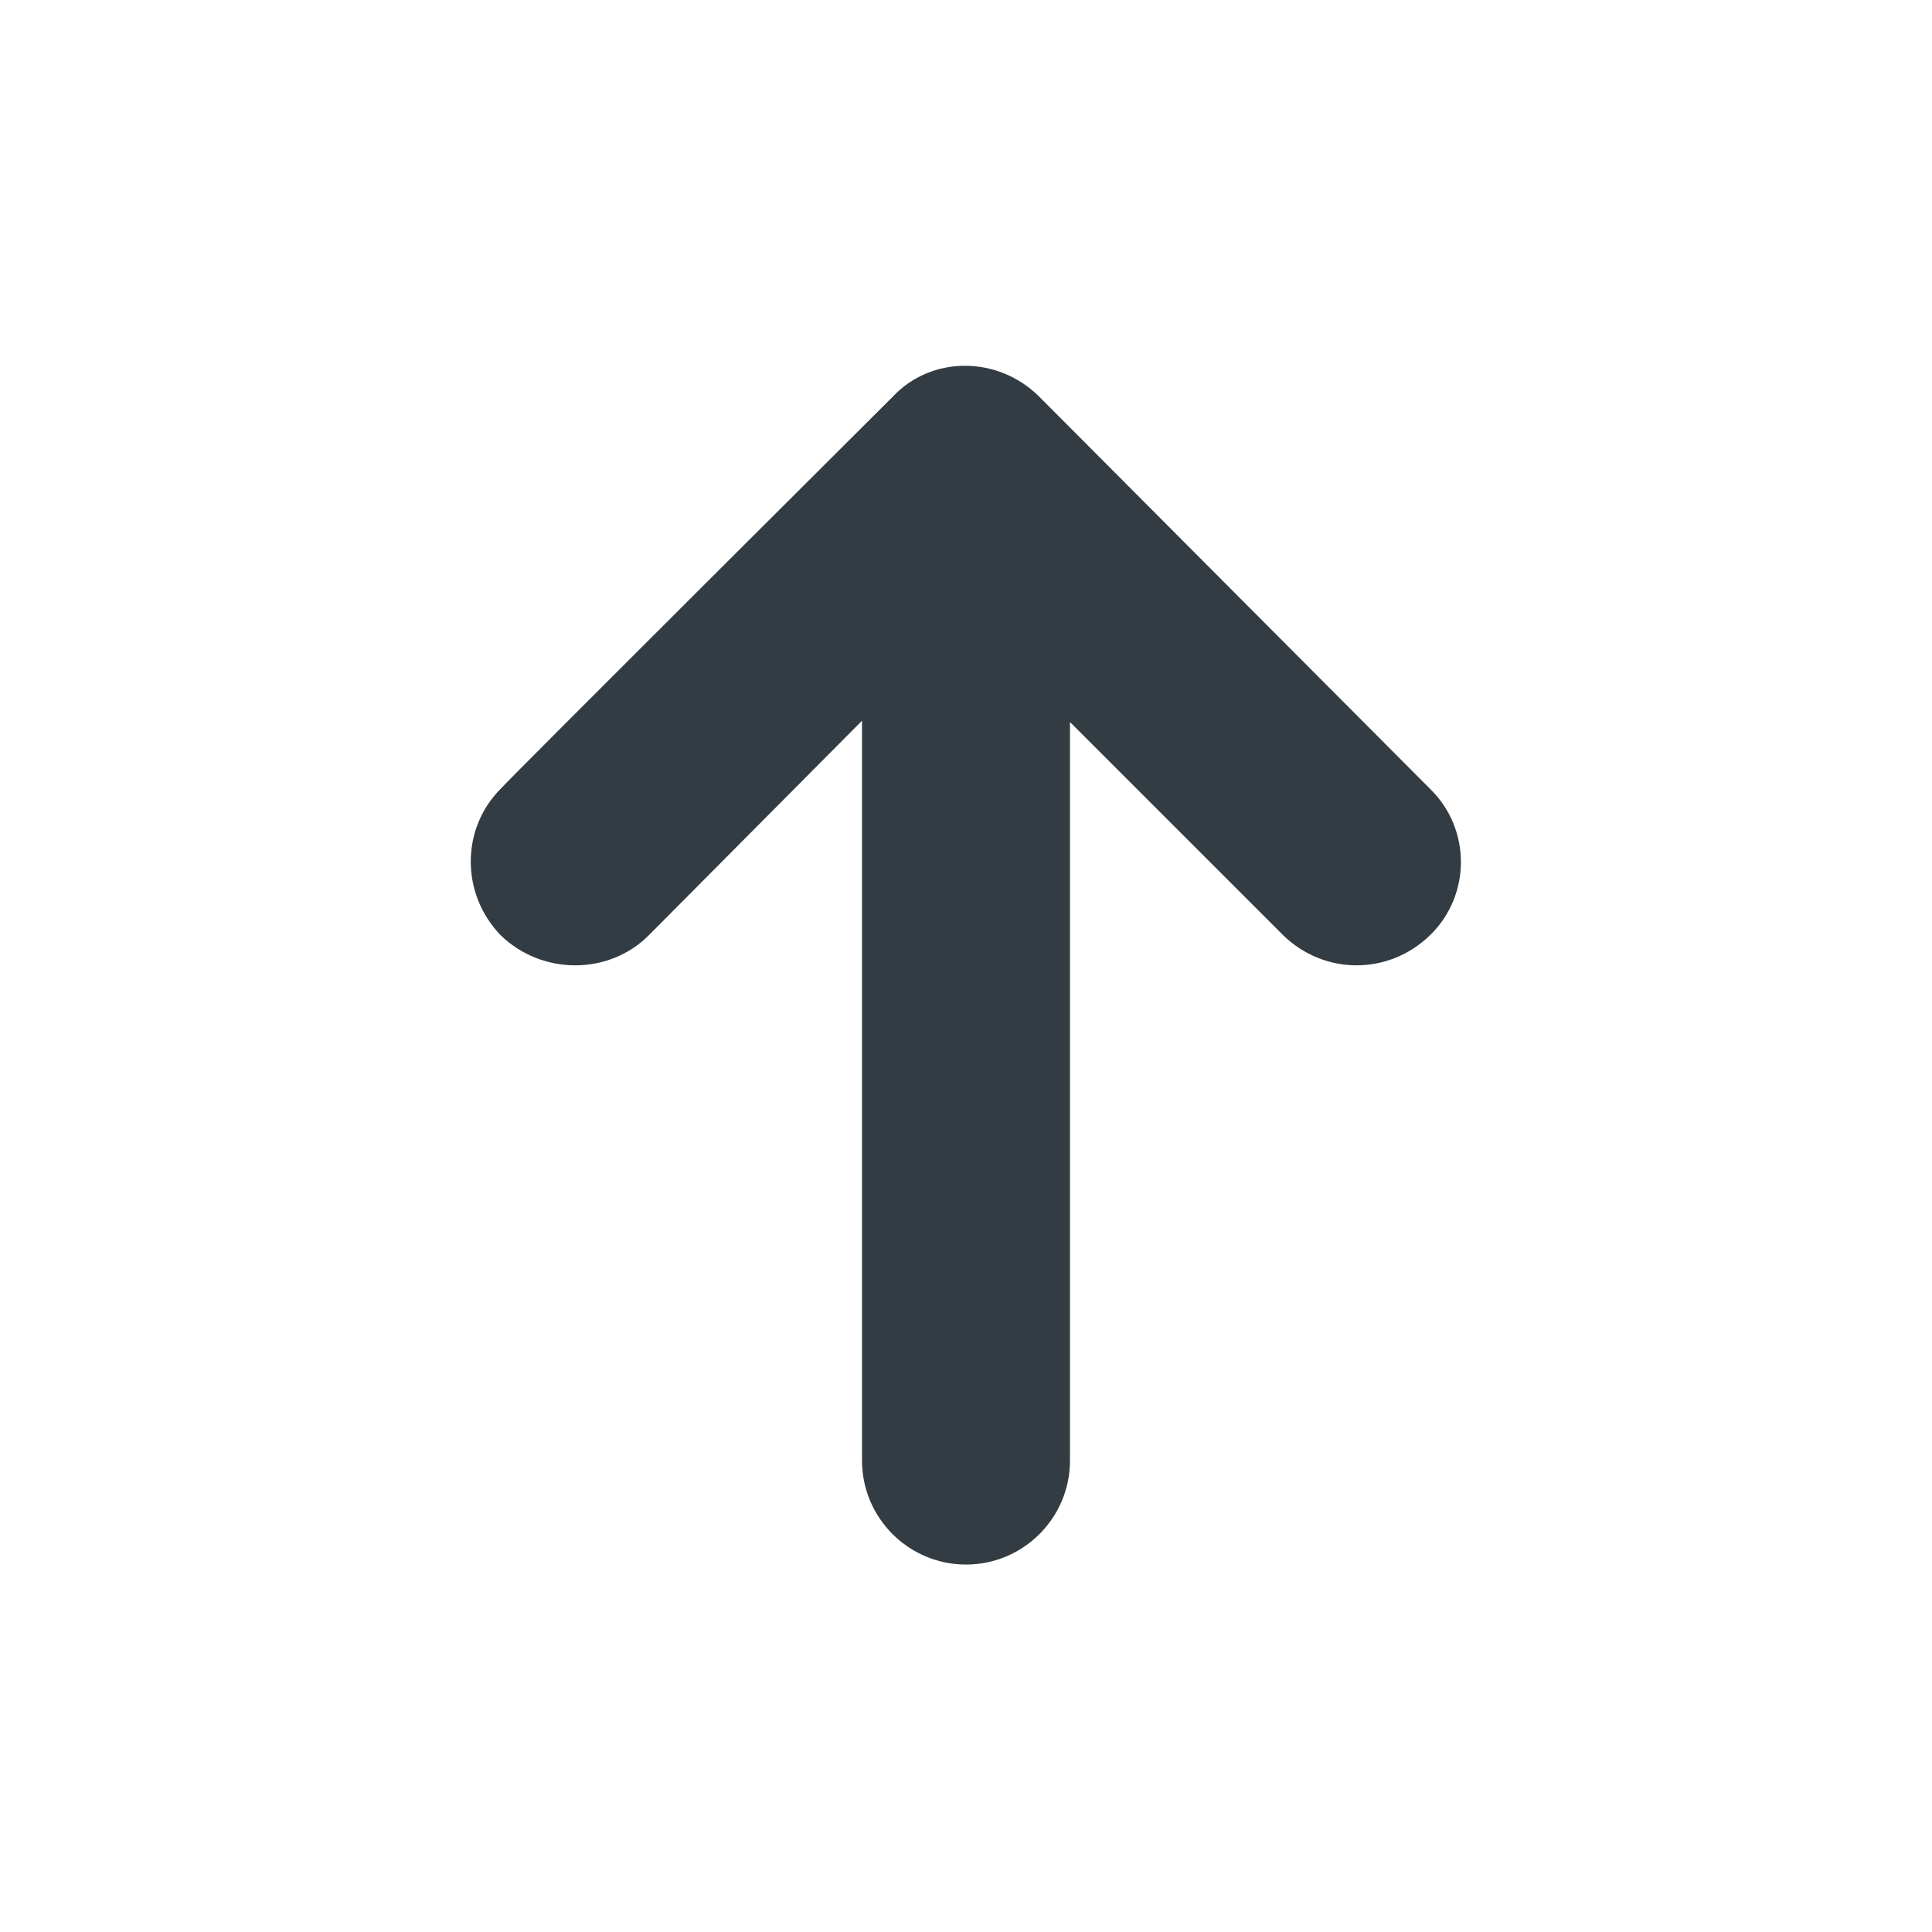
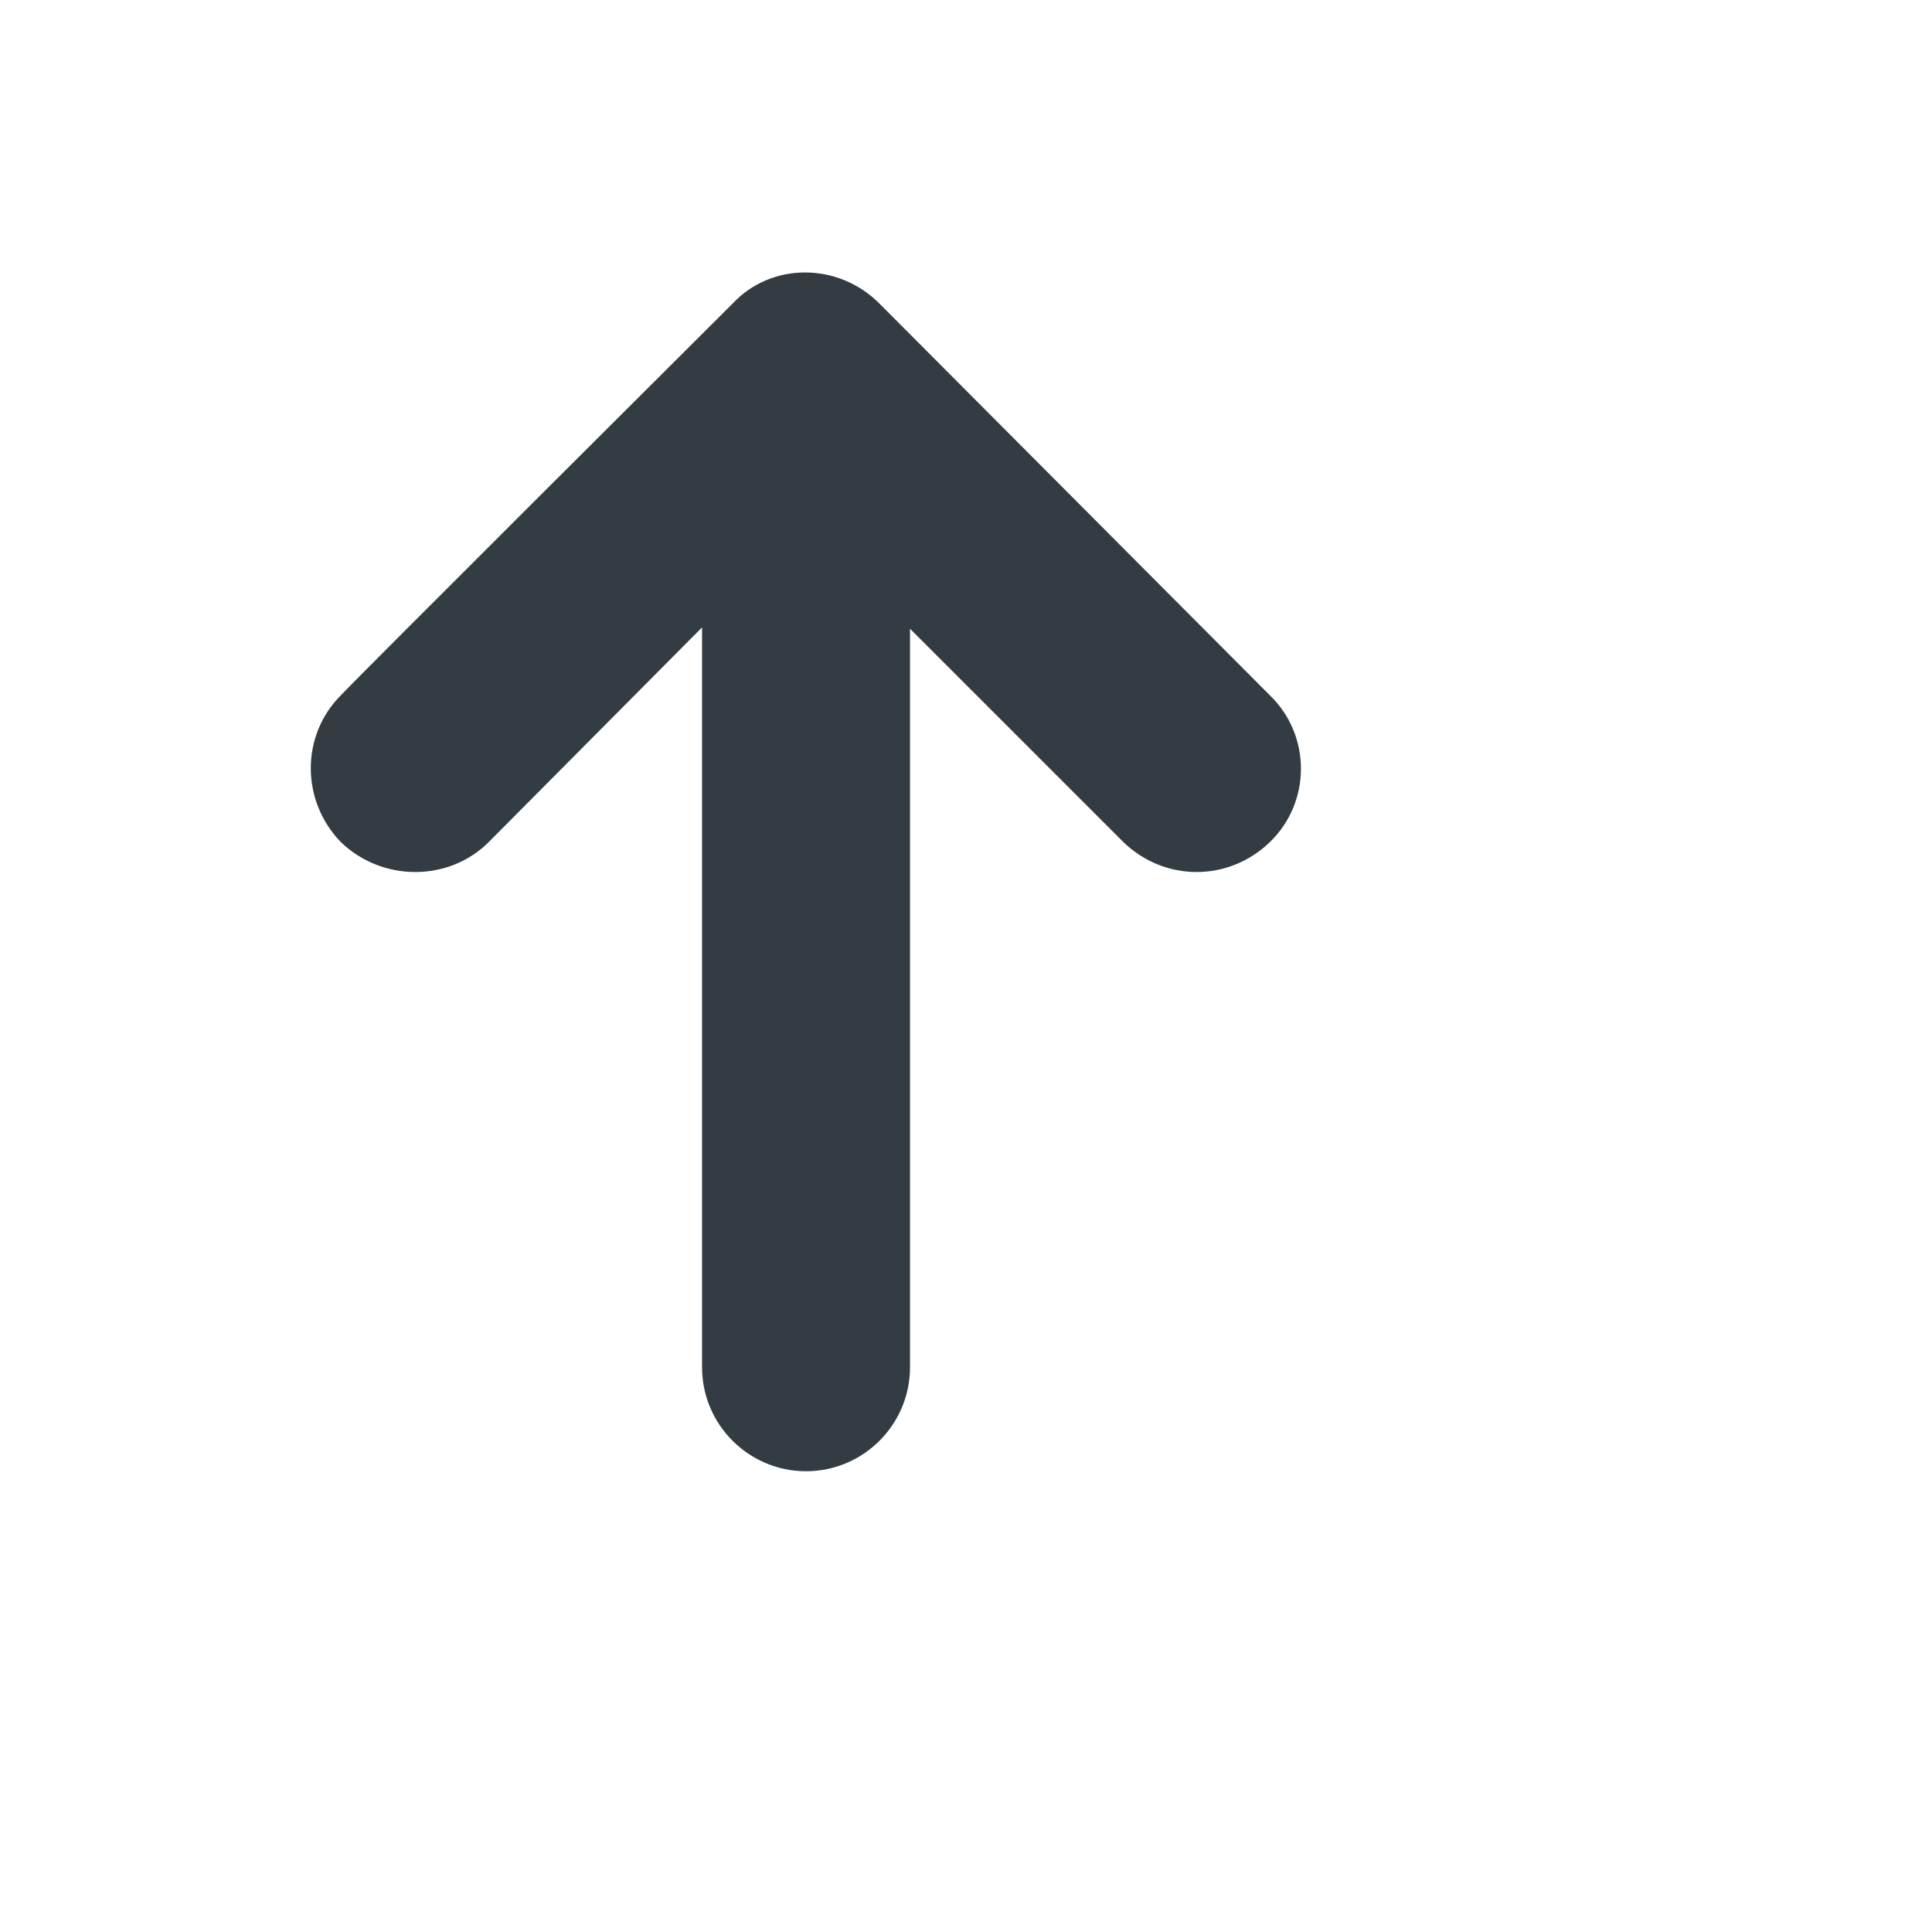
- <svg xmlns="http://www.w3.org/2000/svg" width="100" height="100" viewBox="0 0 100 100">
+ <svg xmlns="http://www.w3.org/2000/svg" width="20" height="20" viewBox="0 0 100 100">
  <g>
    <g transform="translate(50 50) scale(0.69 0.69) rotate(0) translate(-50 -50)" style="fill:#323c42">
-       <svg fill="#323c42" version="1.1" x="0px" y="0px" viewBox="0 0 100 100" enable-background="new 0 0 100 100" xml:space="preserve">
+       <svg fill="#323c42" version="1.1" x="-12px" y="-7px" viewBox="0 0 100 100" enable-background="new 0 0 100 100" xml:space="preserve">
        <path d="M57.8,31.7c3.2,3.2,15.8,15.8,16,16c3.1,3,7.9,3,11,0c3.1-3,3.1-8,0-11C84.6,36.5,55.5,7.3,55.5,7.3c-3.1-3.1-8.1-3.1-11,0  c0,0-28.8,28.7-29.4,29.4c-3,3-3,7.9,0,11c3.1,3,8.1,3,11.1,0c0.6-0.6,16-16.1,16-16.1v55.5c0,4.3,3.5,7.8,7.8,7.8  c4.3,0,7.8-3.5,7.8-7.8V31.7z" />
      </svg>
    </g>
  </g>
</svg>
